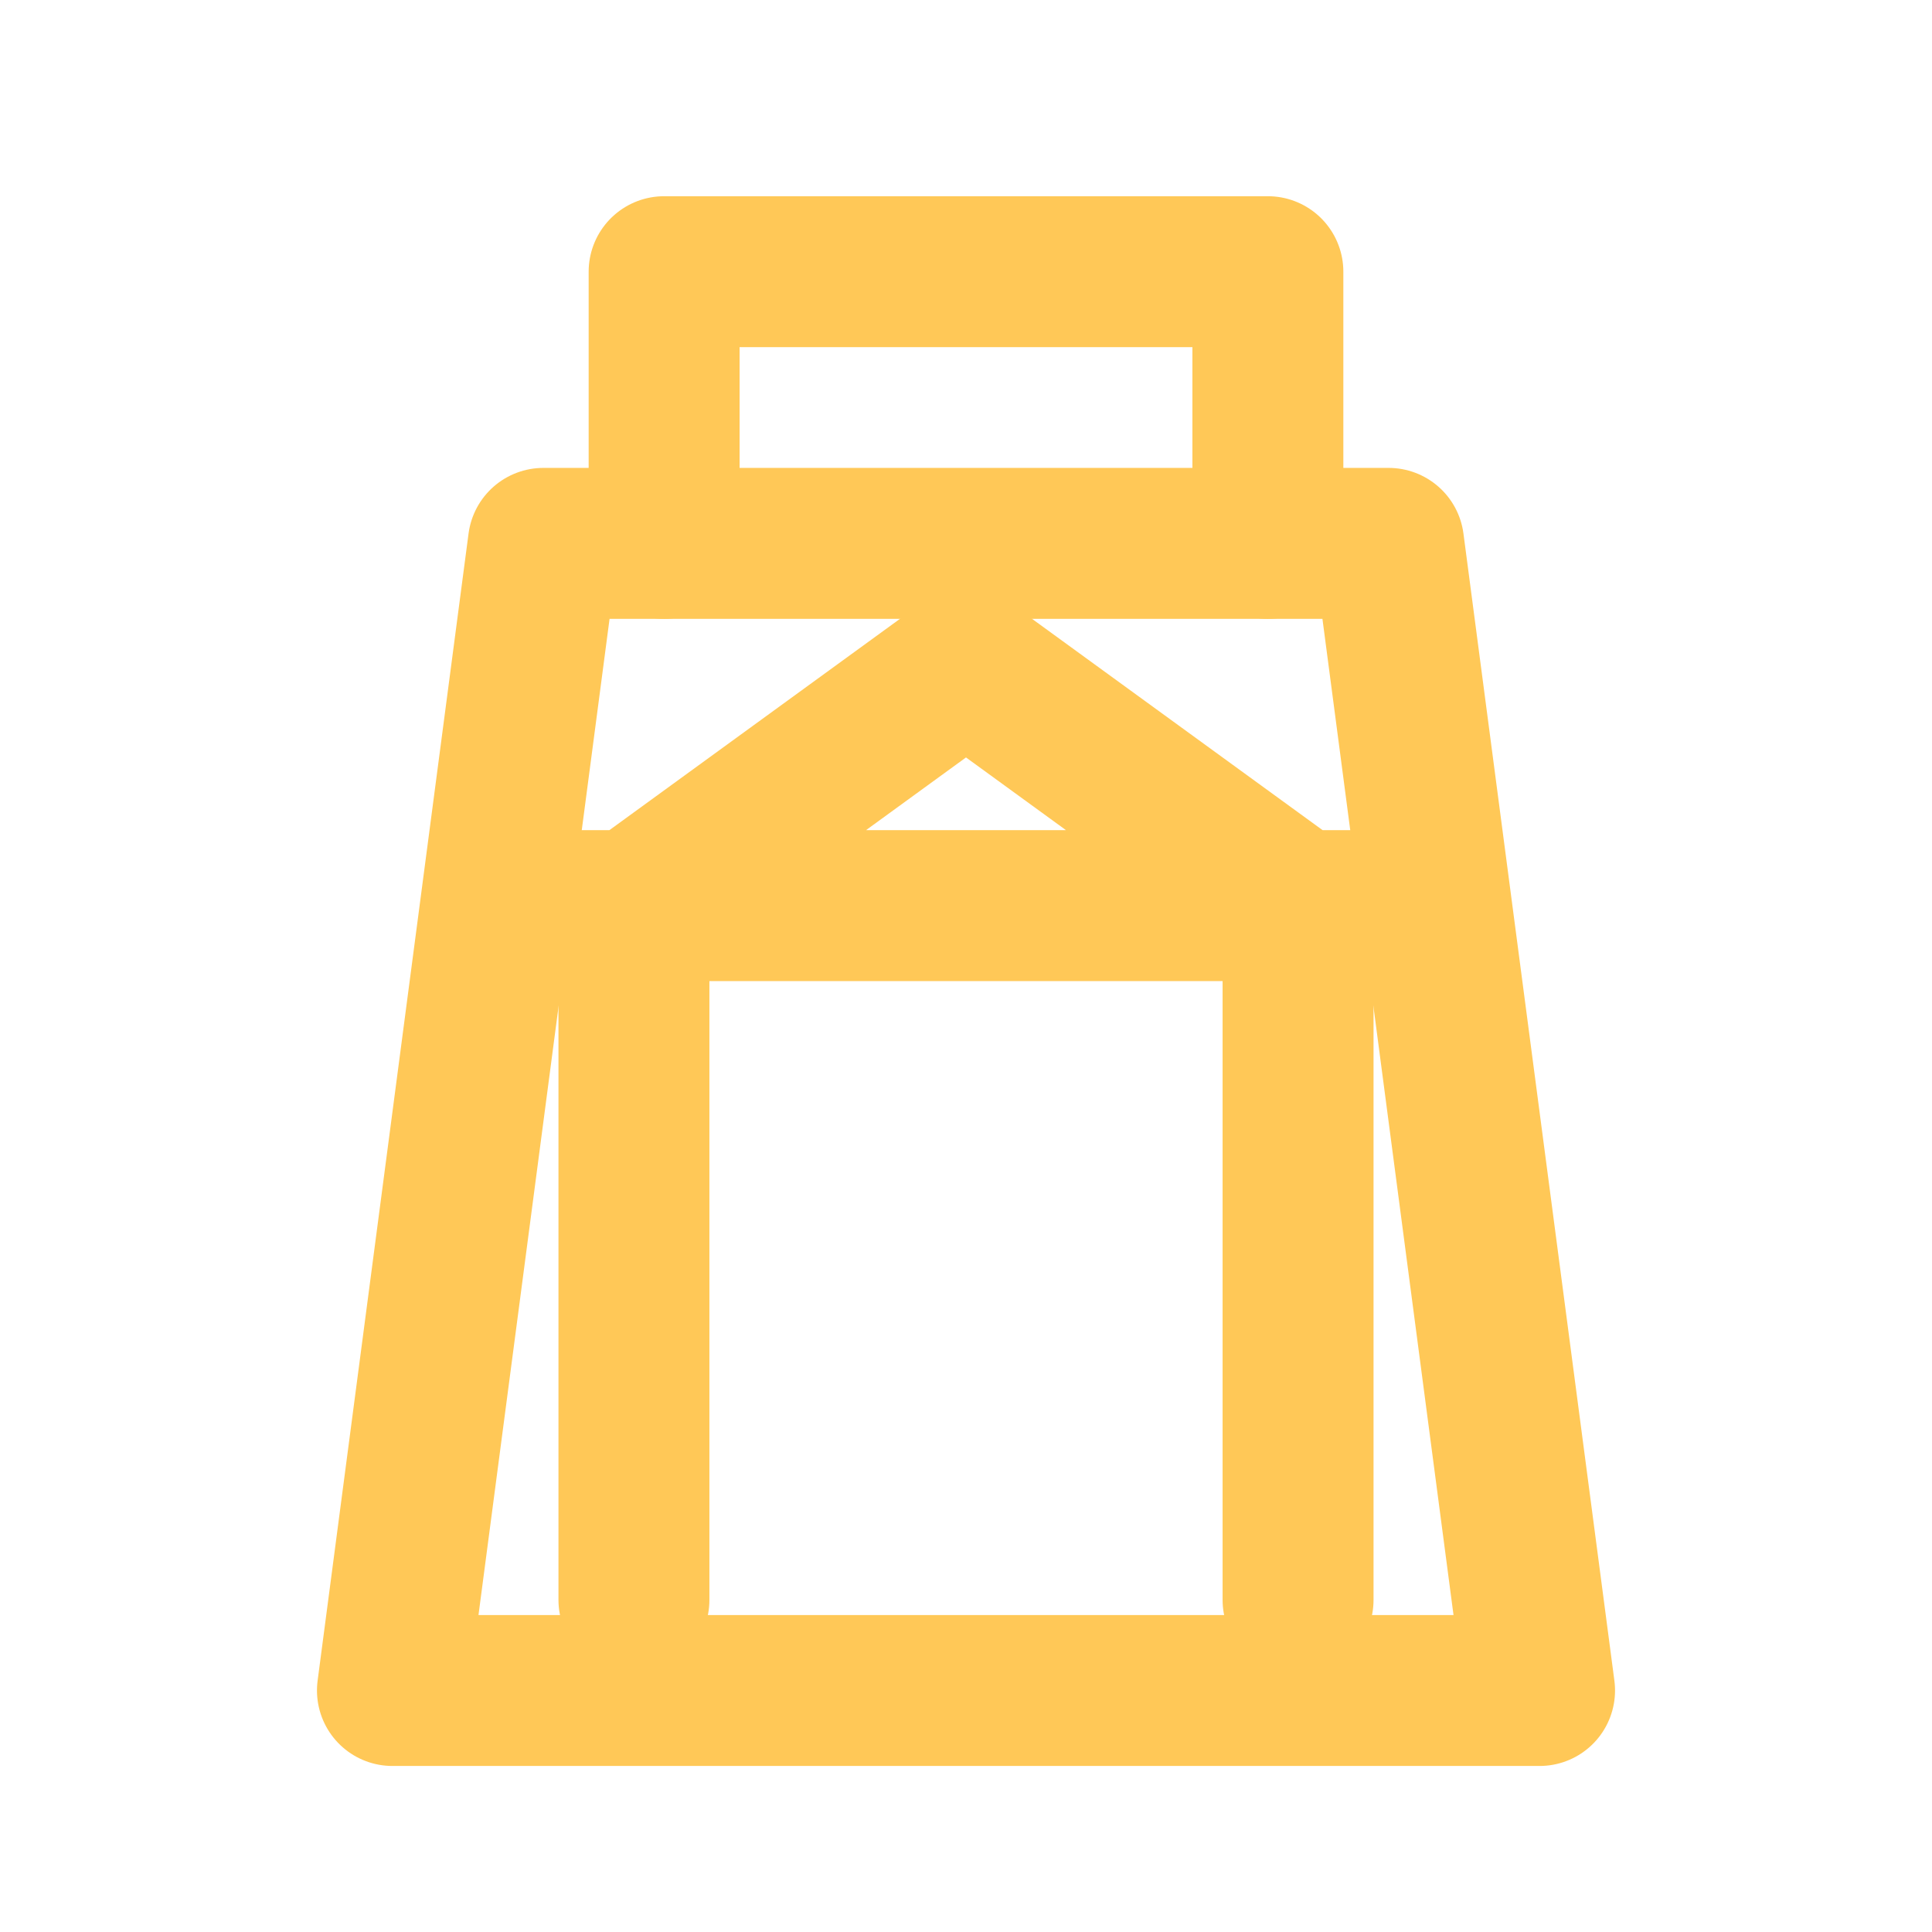
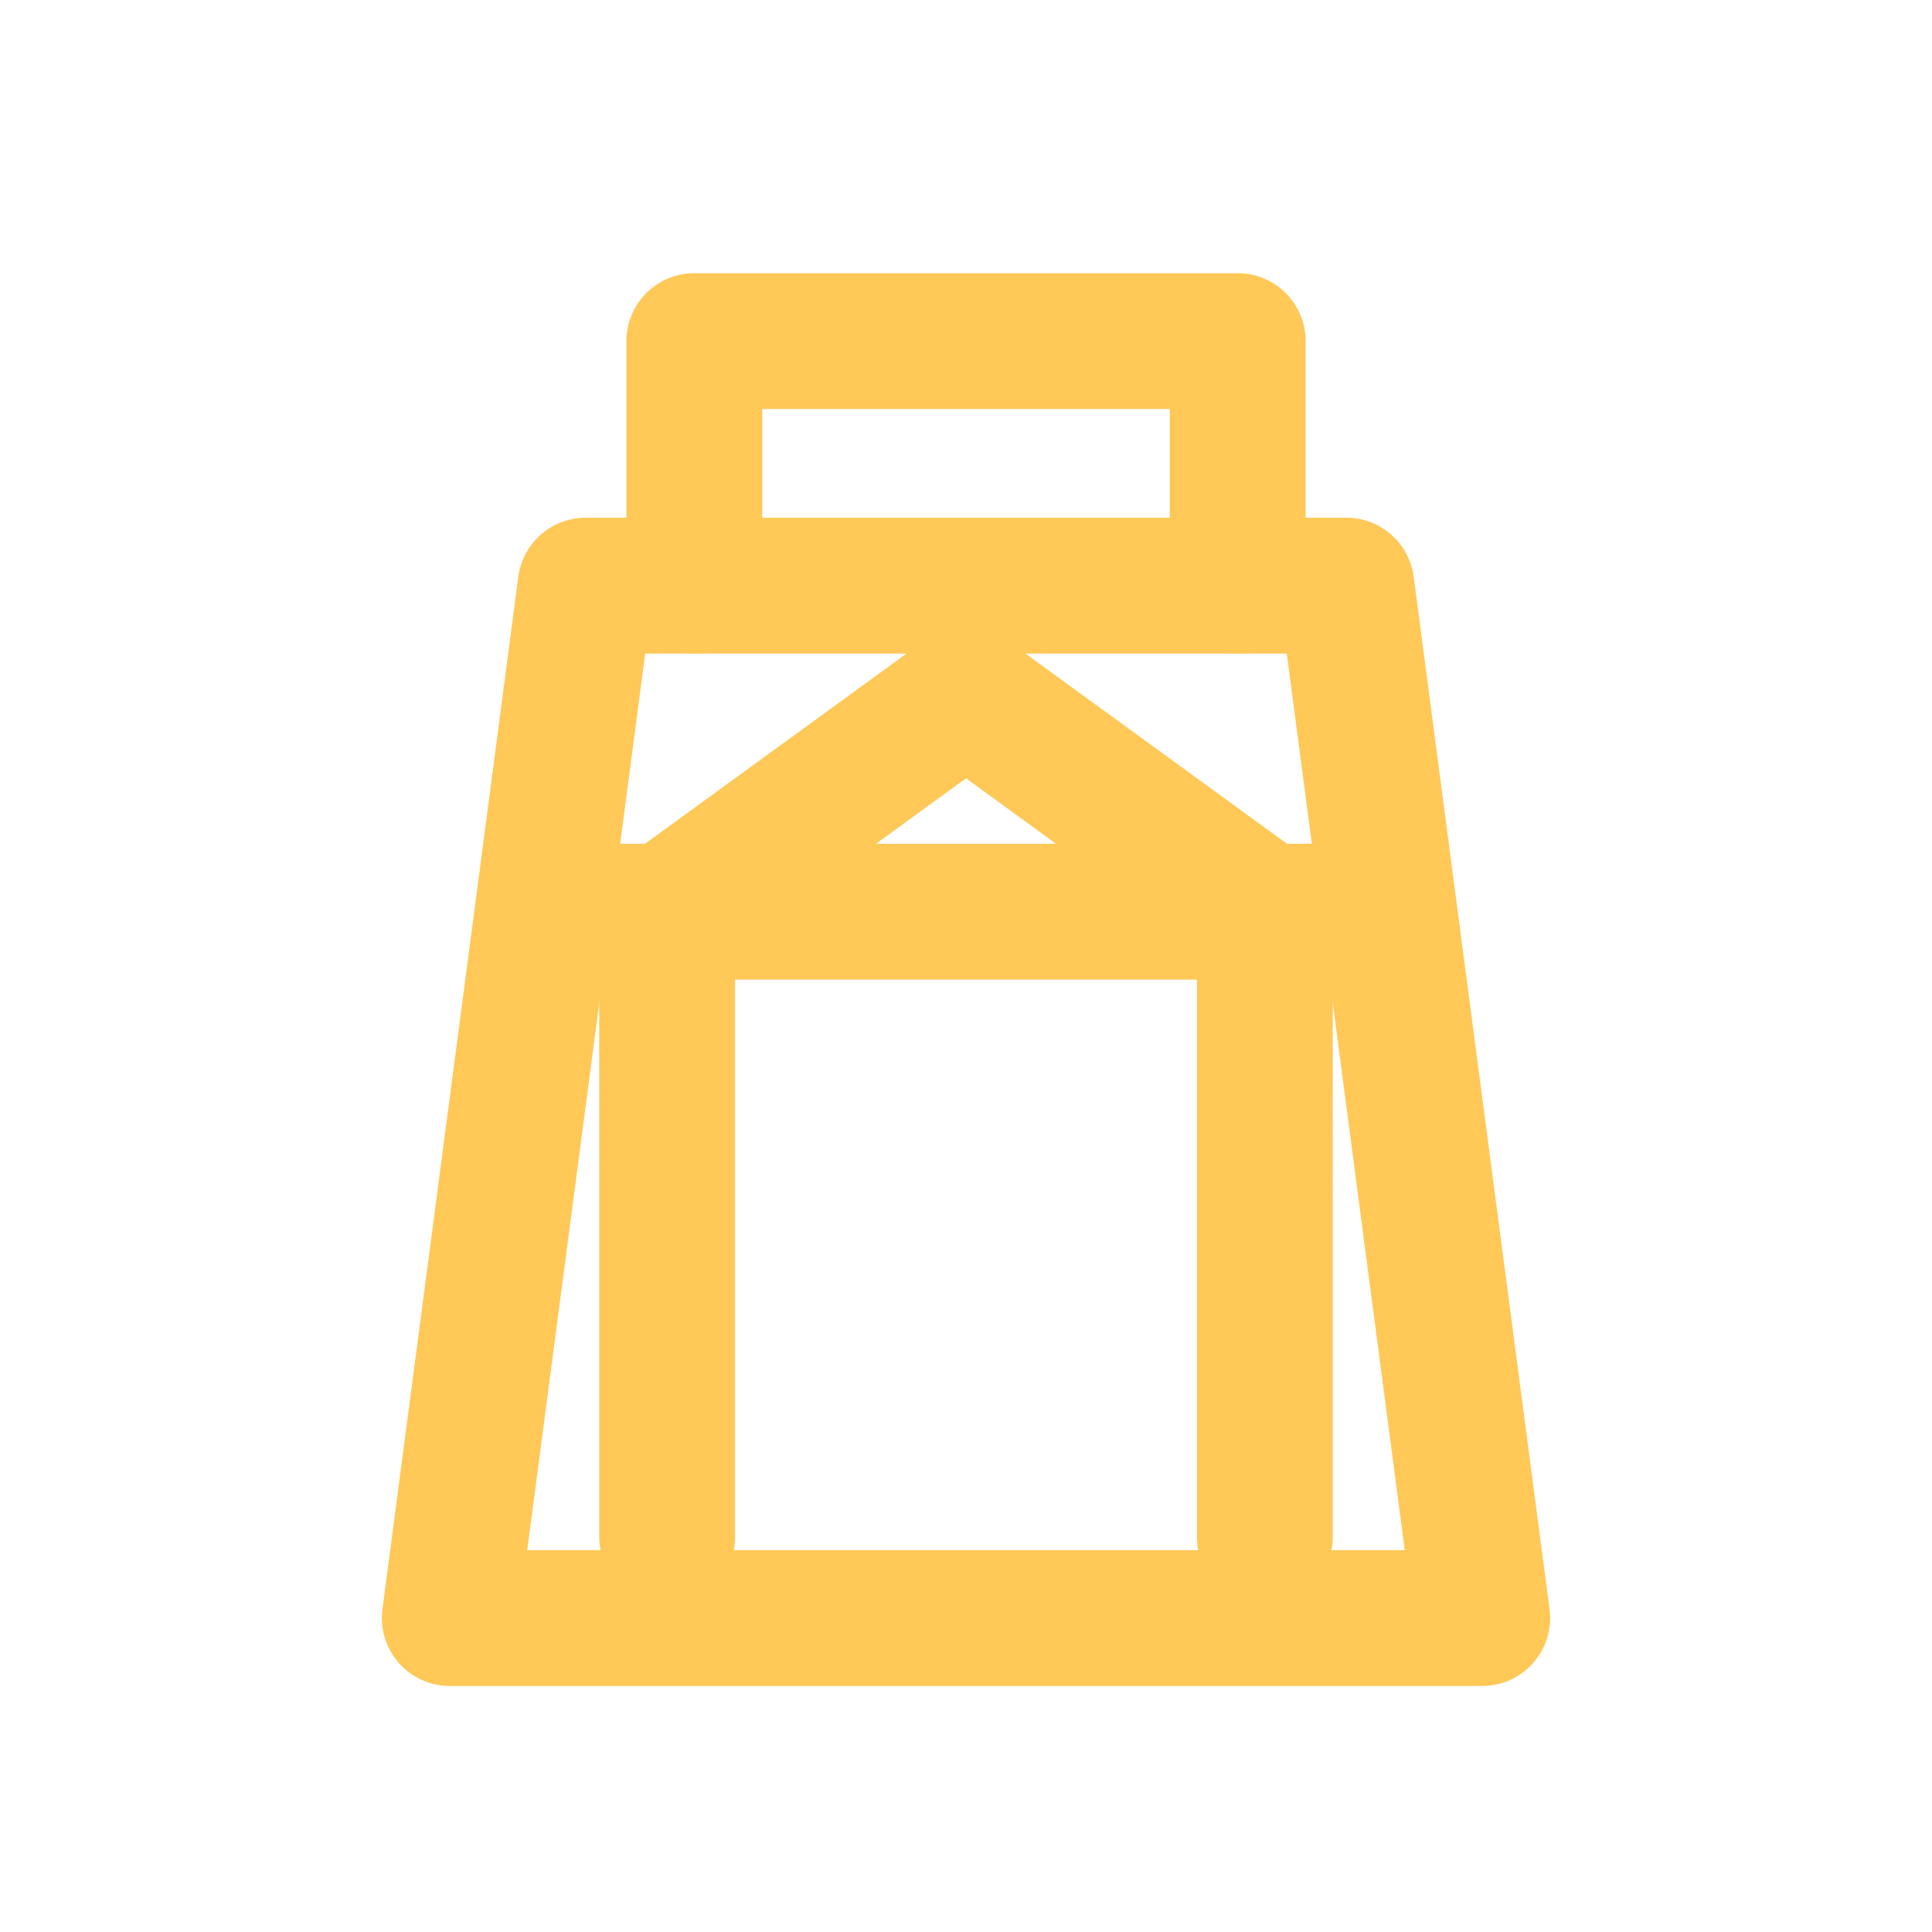
<svg xmlns="http://www.w3.org/2000/svg" width="64" height="64" viewBox="0 0 64 64" fill="none" stroke="#ffc857" stroke-width="5" stroke-linecap="round" stroke-linejoin="round">
-   <path d="M18 18h28l5 38H13Z" />
-   <path d="M22 18V9h20v9M19 30h26M21 53V30l11-8 11 8v23" />
+   <g transform="translate(32 32) scale(0.9) translate(-32 -32)">
+     <path d="M18 18h28l5 38H13Z" />
+     <path d="M22 18V9h20v9M19 30h26M21 53V30l11-8 11 8v23" />
+   </g>
</svg>
